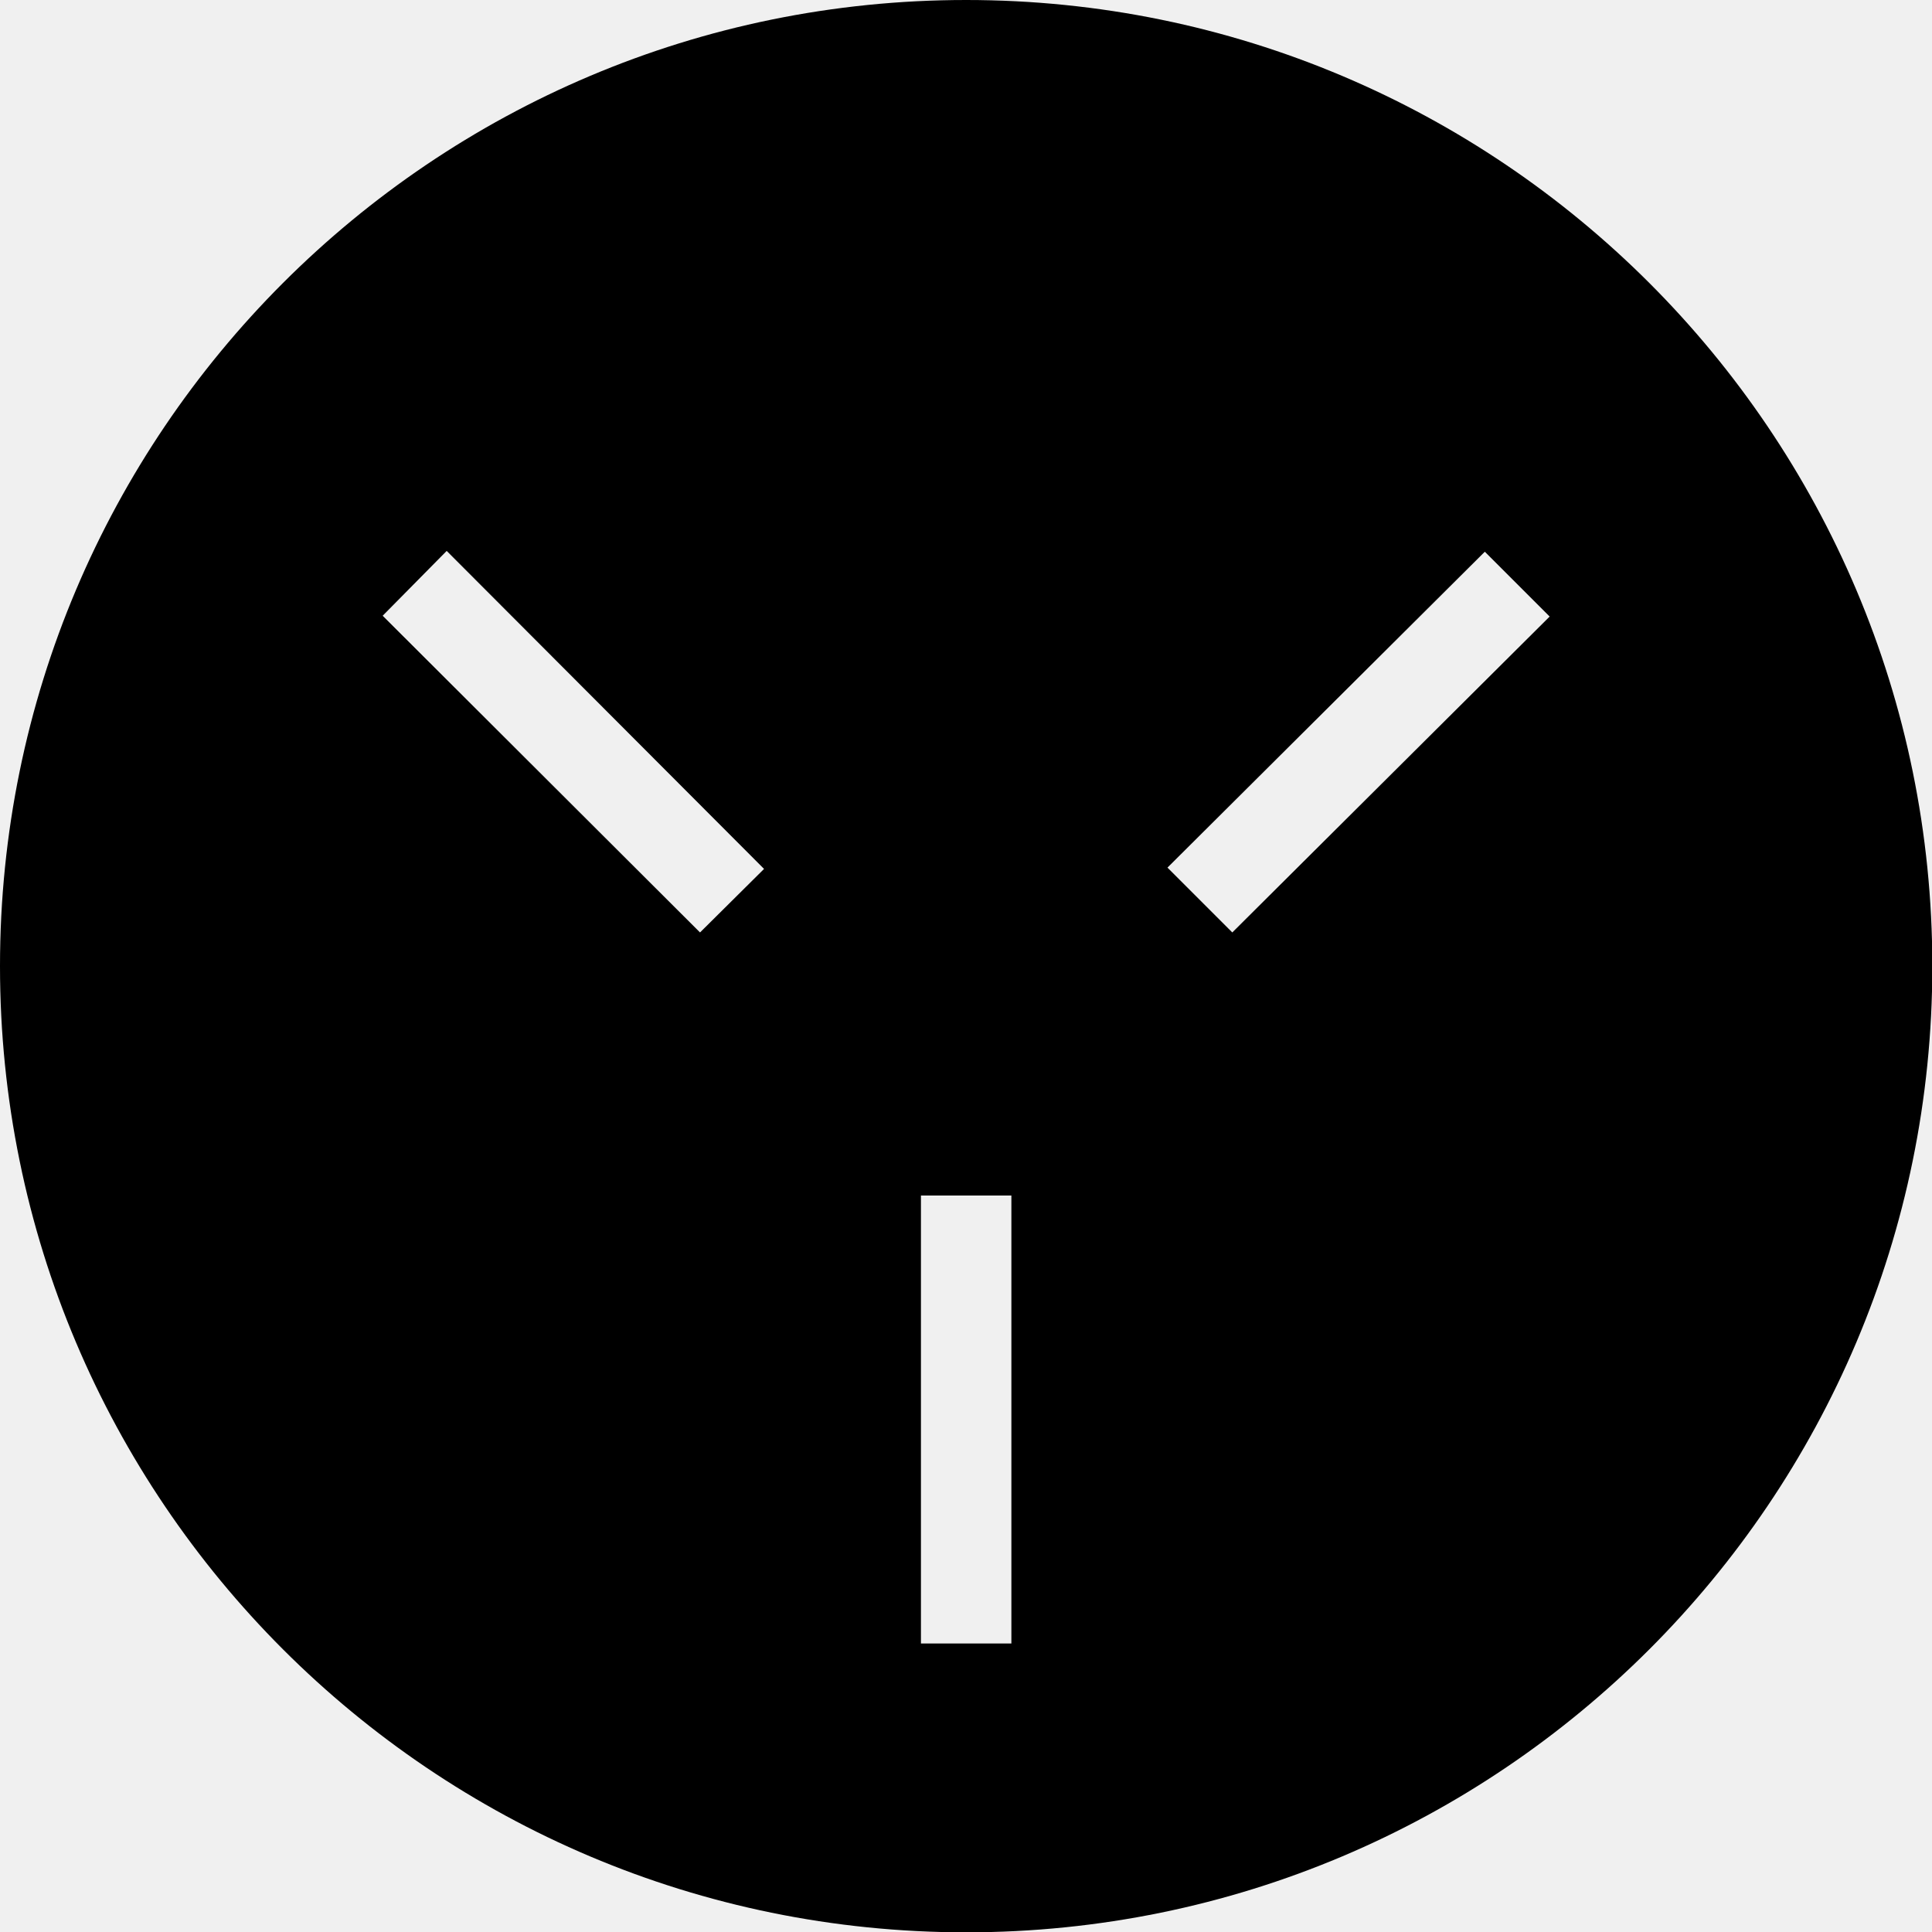
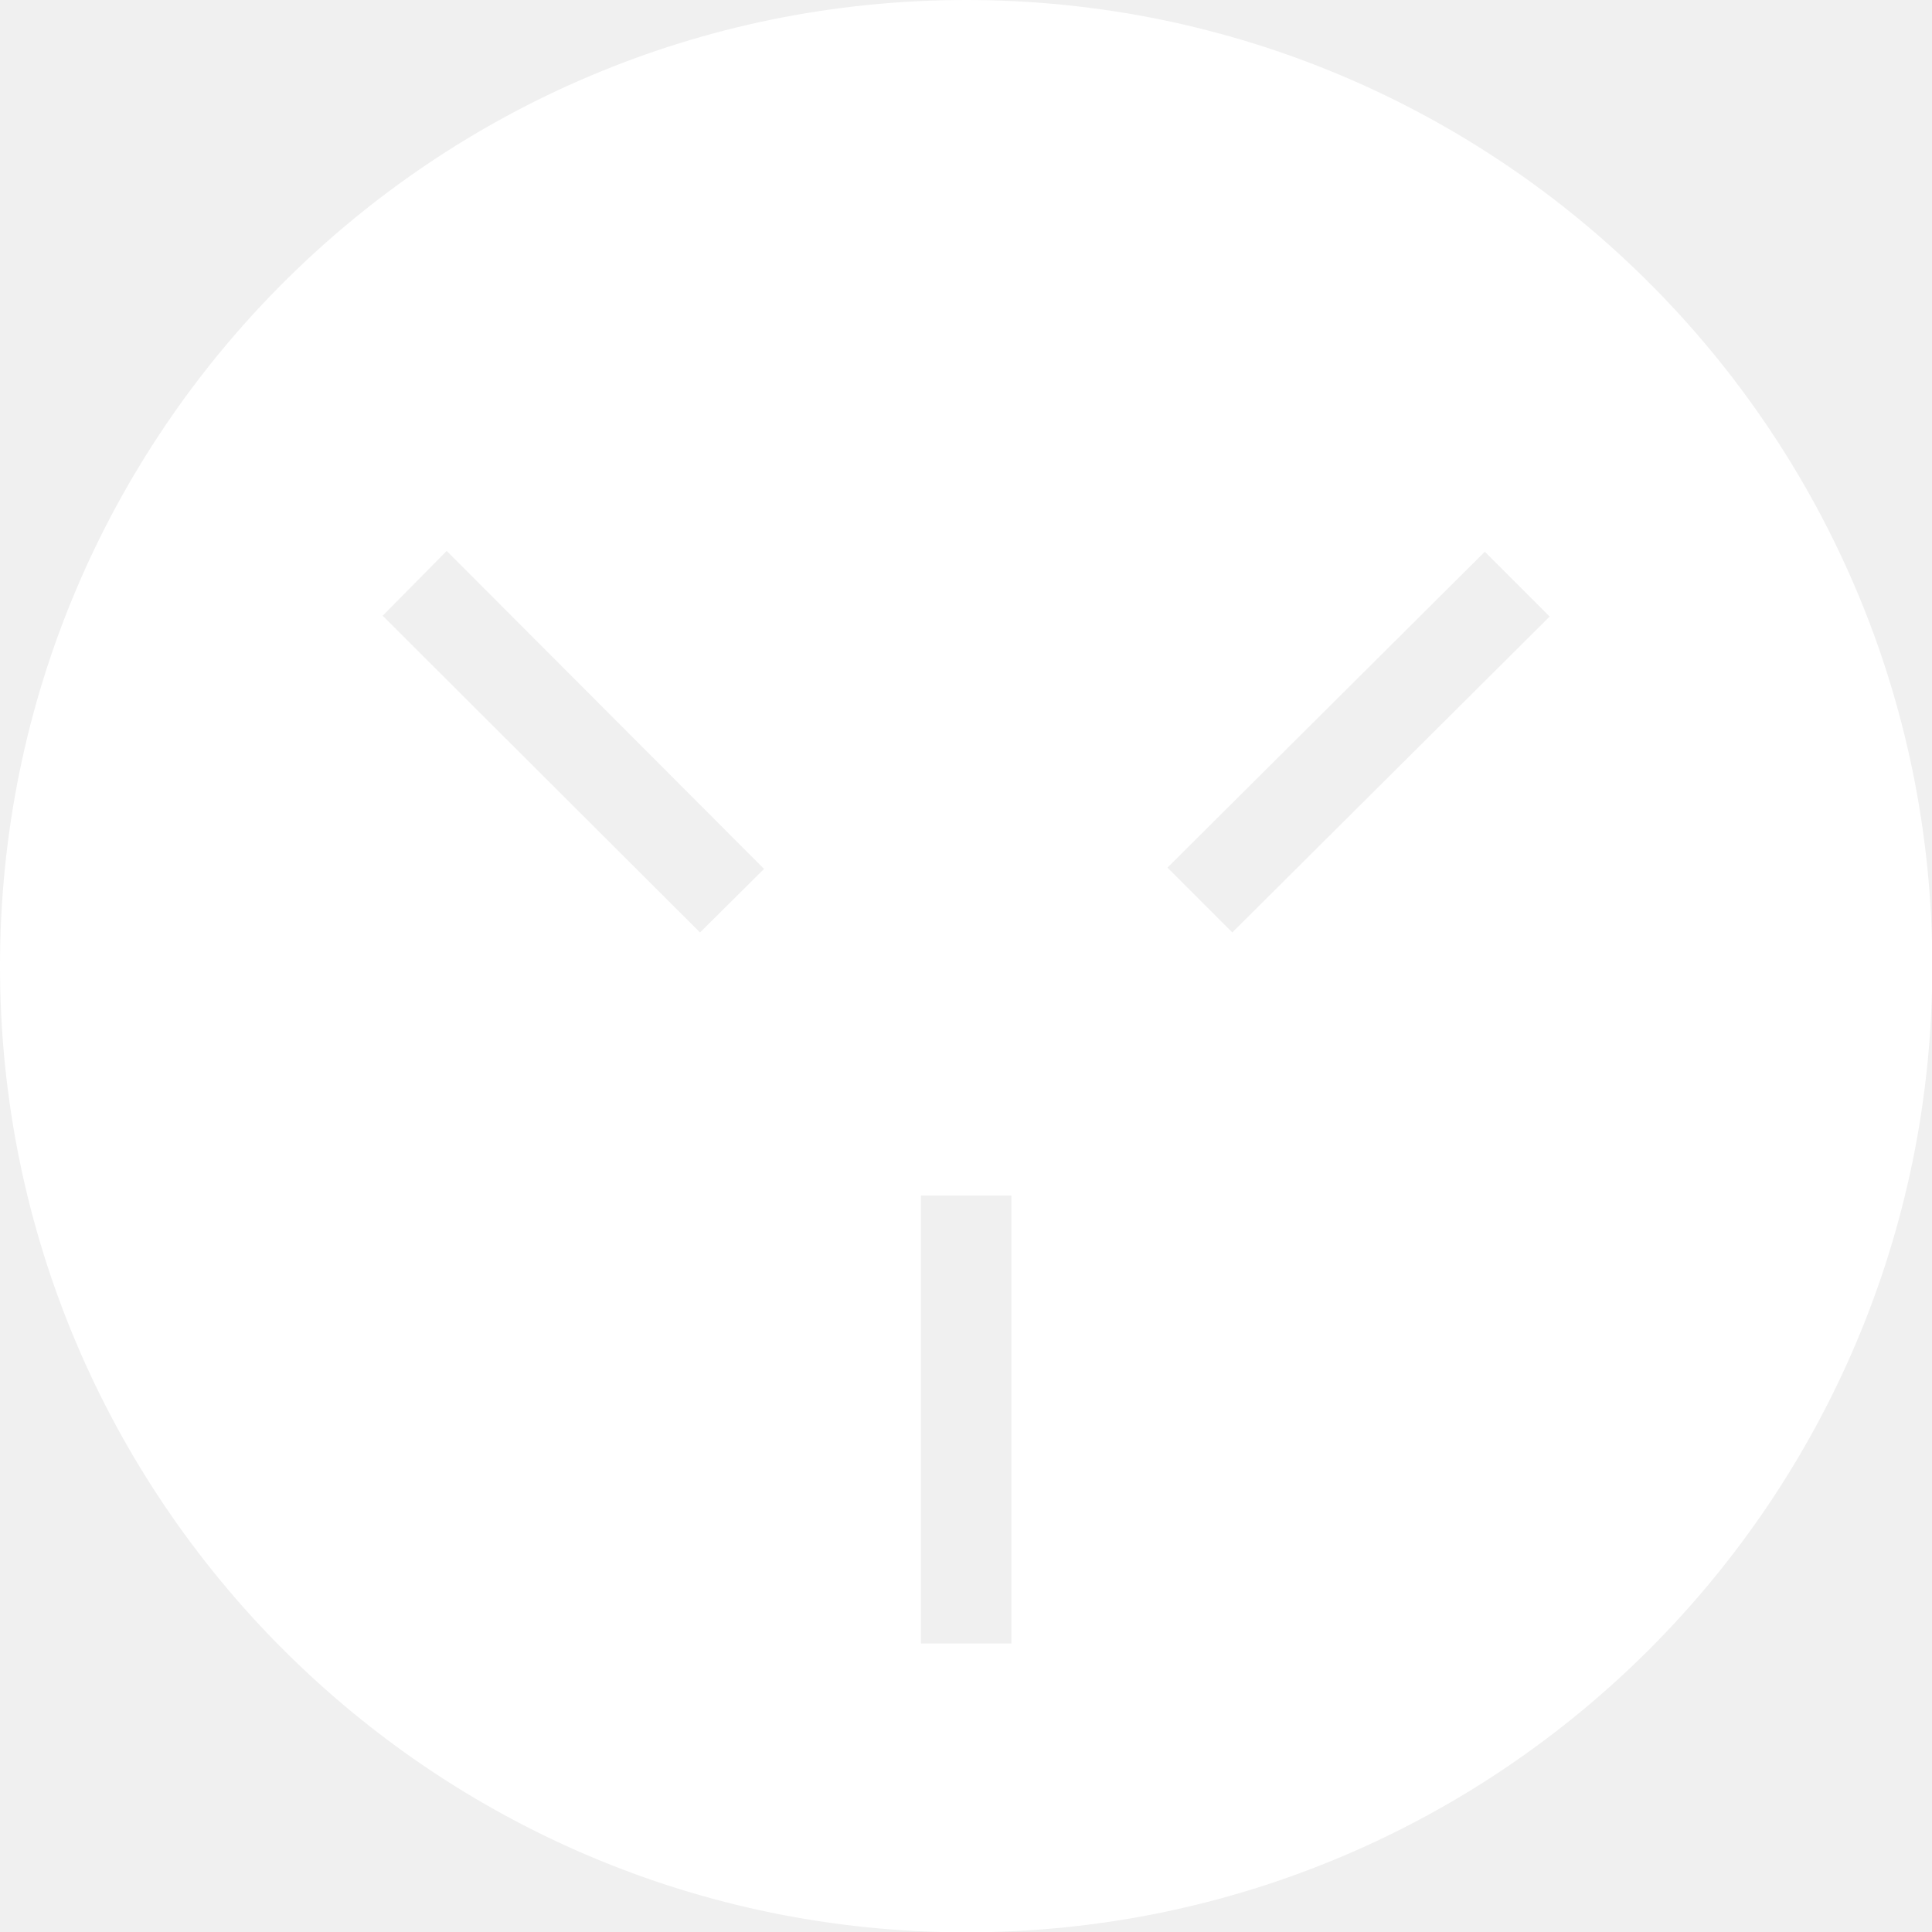
<svg xmlns="http://www.w3.org/2000/svg" viewBox="40.39 20.39 119.2 119.2">
-   <path d="M100,20.39A59.61,59.61,0,1,0,159.61,80,59.61,59.61,0,0,0,100,20.39ZM83.58,77.92,64,58.38l3.95-4L87.53,74Zm19.21,43.87H97.21V94.15h5.58Zm13.63-43.87-4-4L132,54.43l4,4Z" fill="#000000" />
+   <path d="M100,20.39A59.61,59.61,0,1,0,159.61,80,59.61,59.61,0,0,0,100,20.39ZM83.58,77.92,64,58.38l3.95-4L87.53,74Zm19.21,43.87H97.21V94.15h5.58Zm13.63-43.87-4-4L132,54.43l4,4Z" fill="#ffffff" />
</svg>
